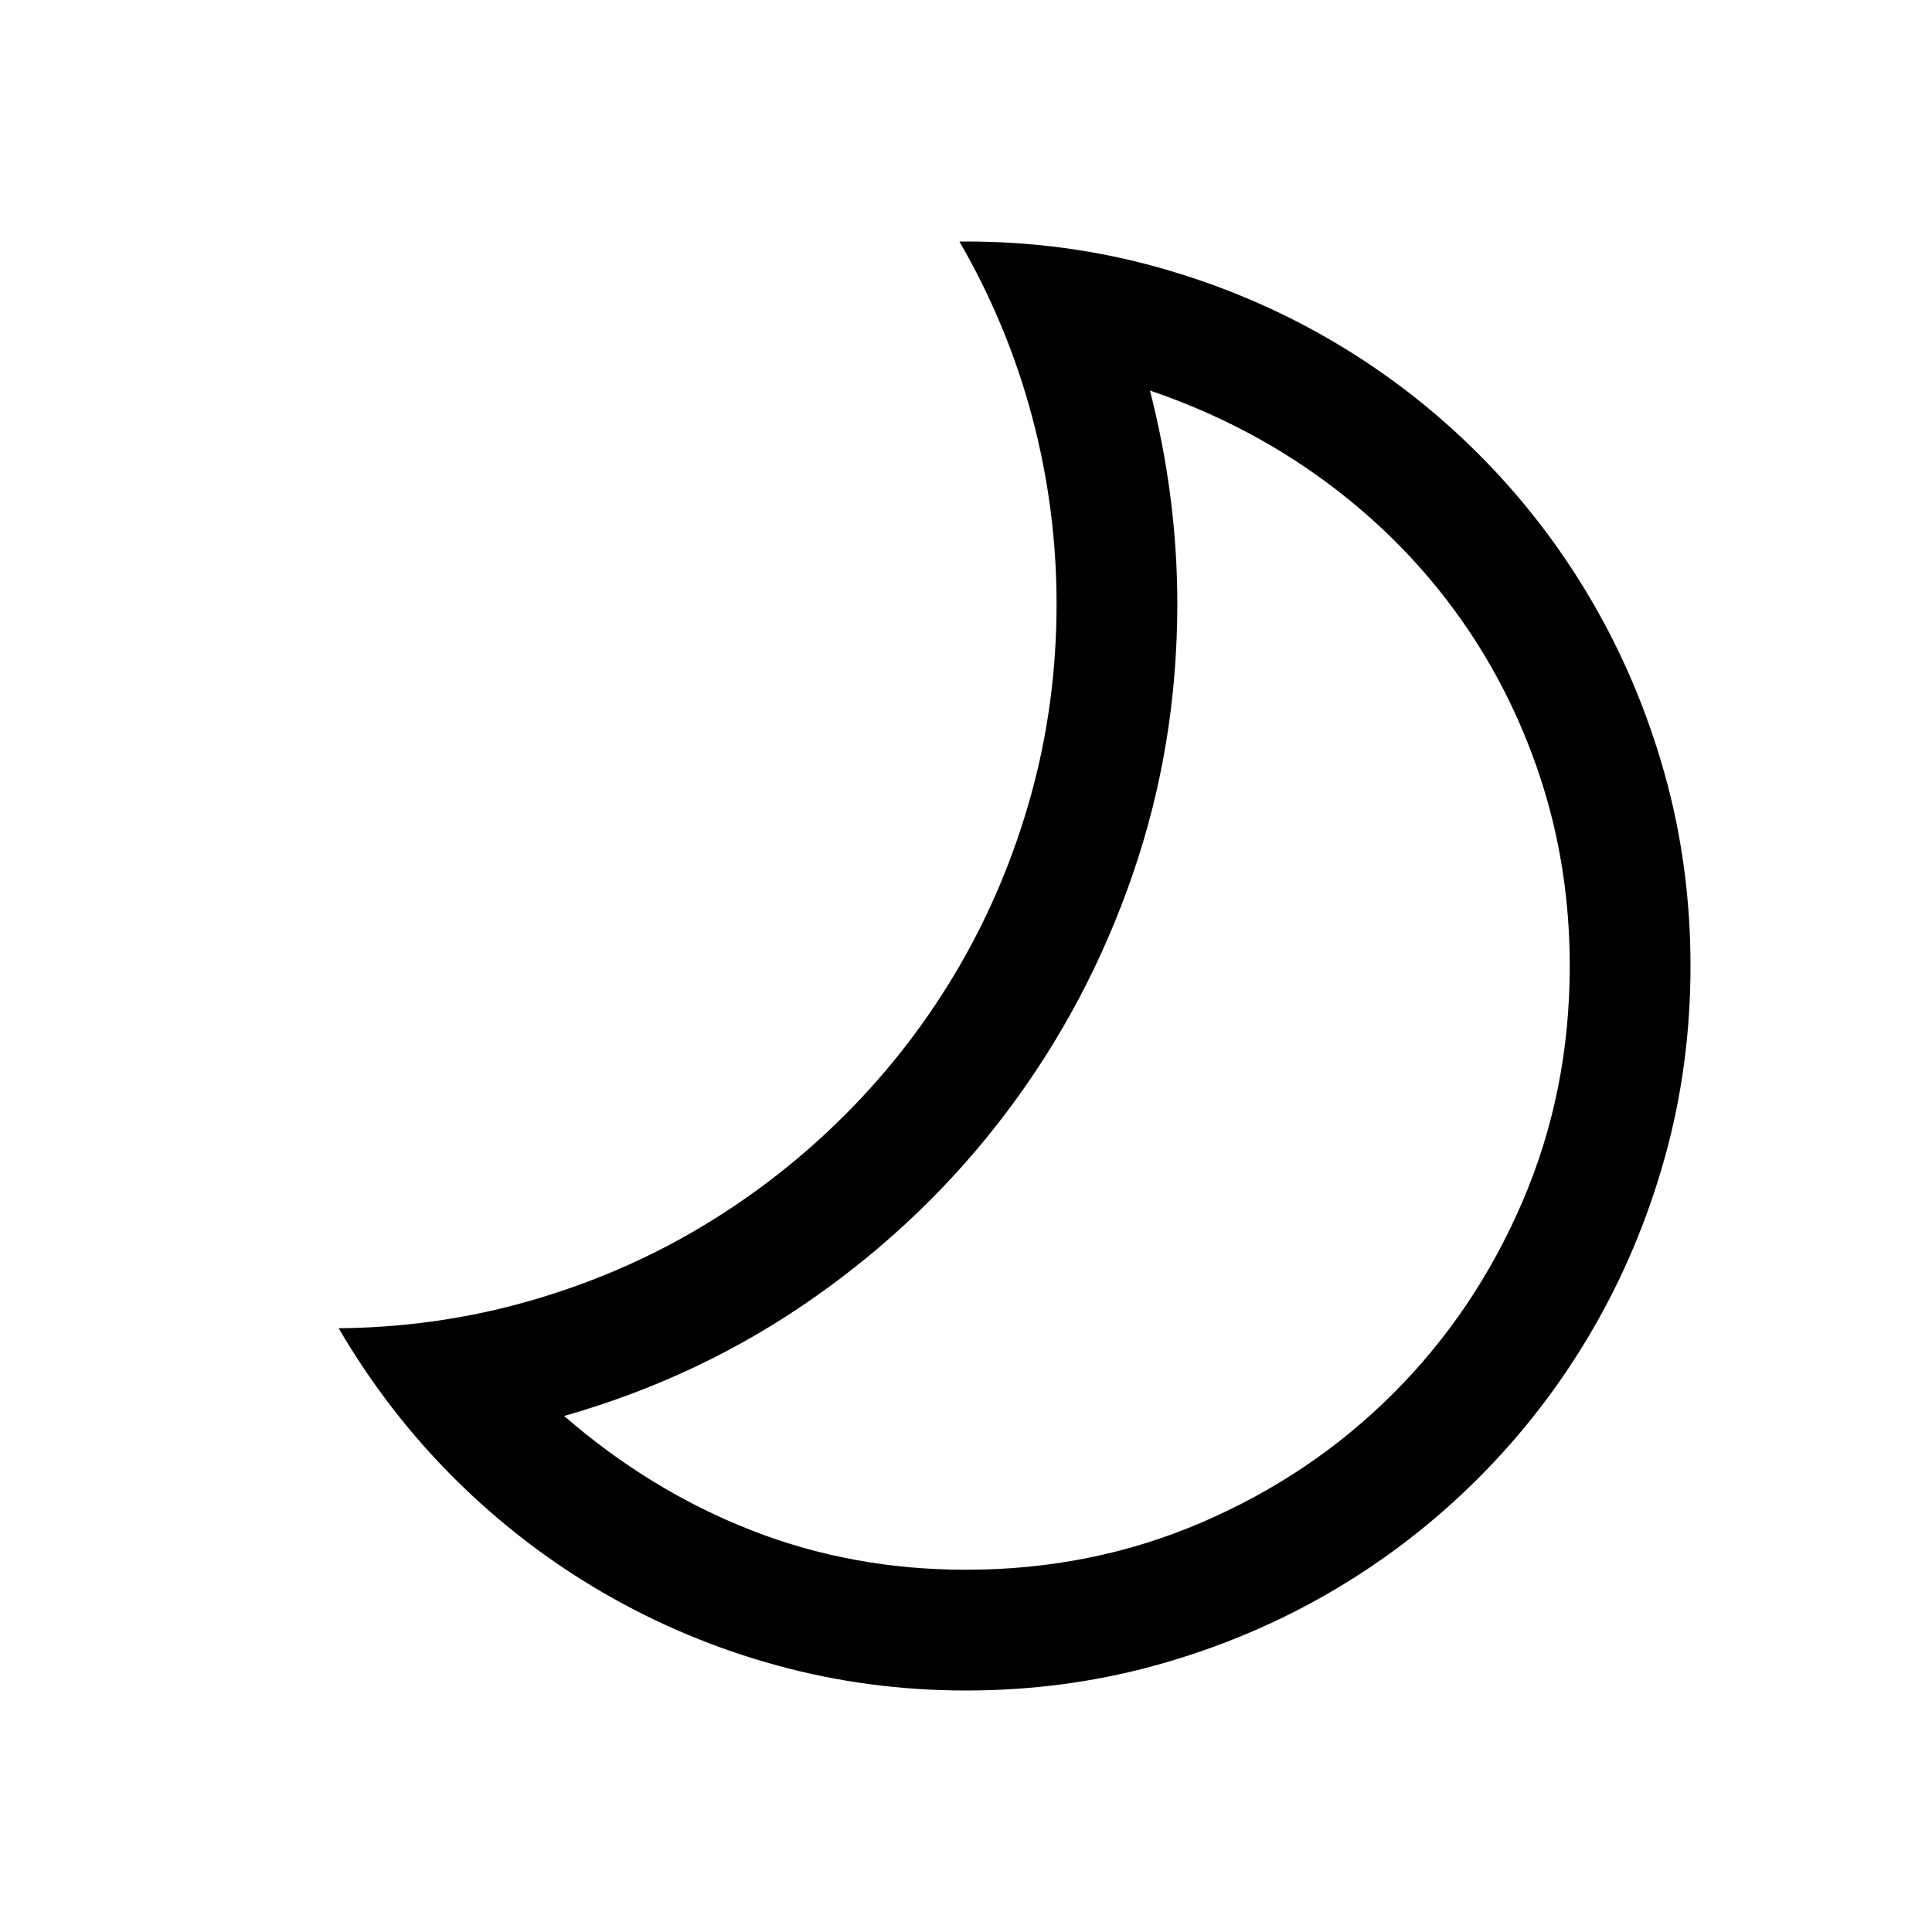
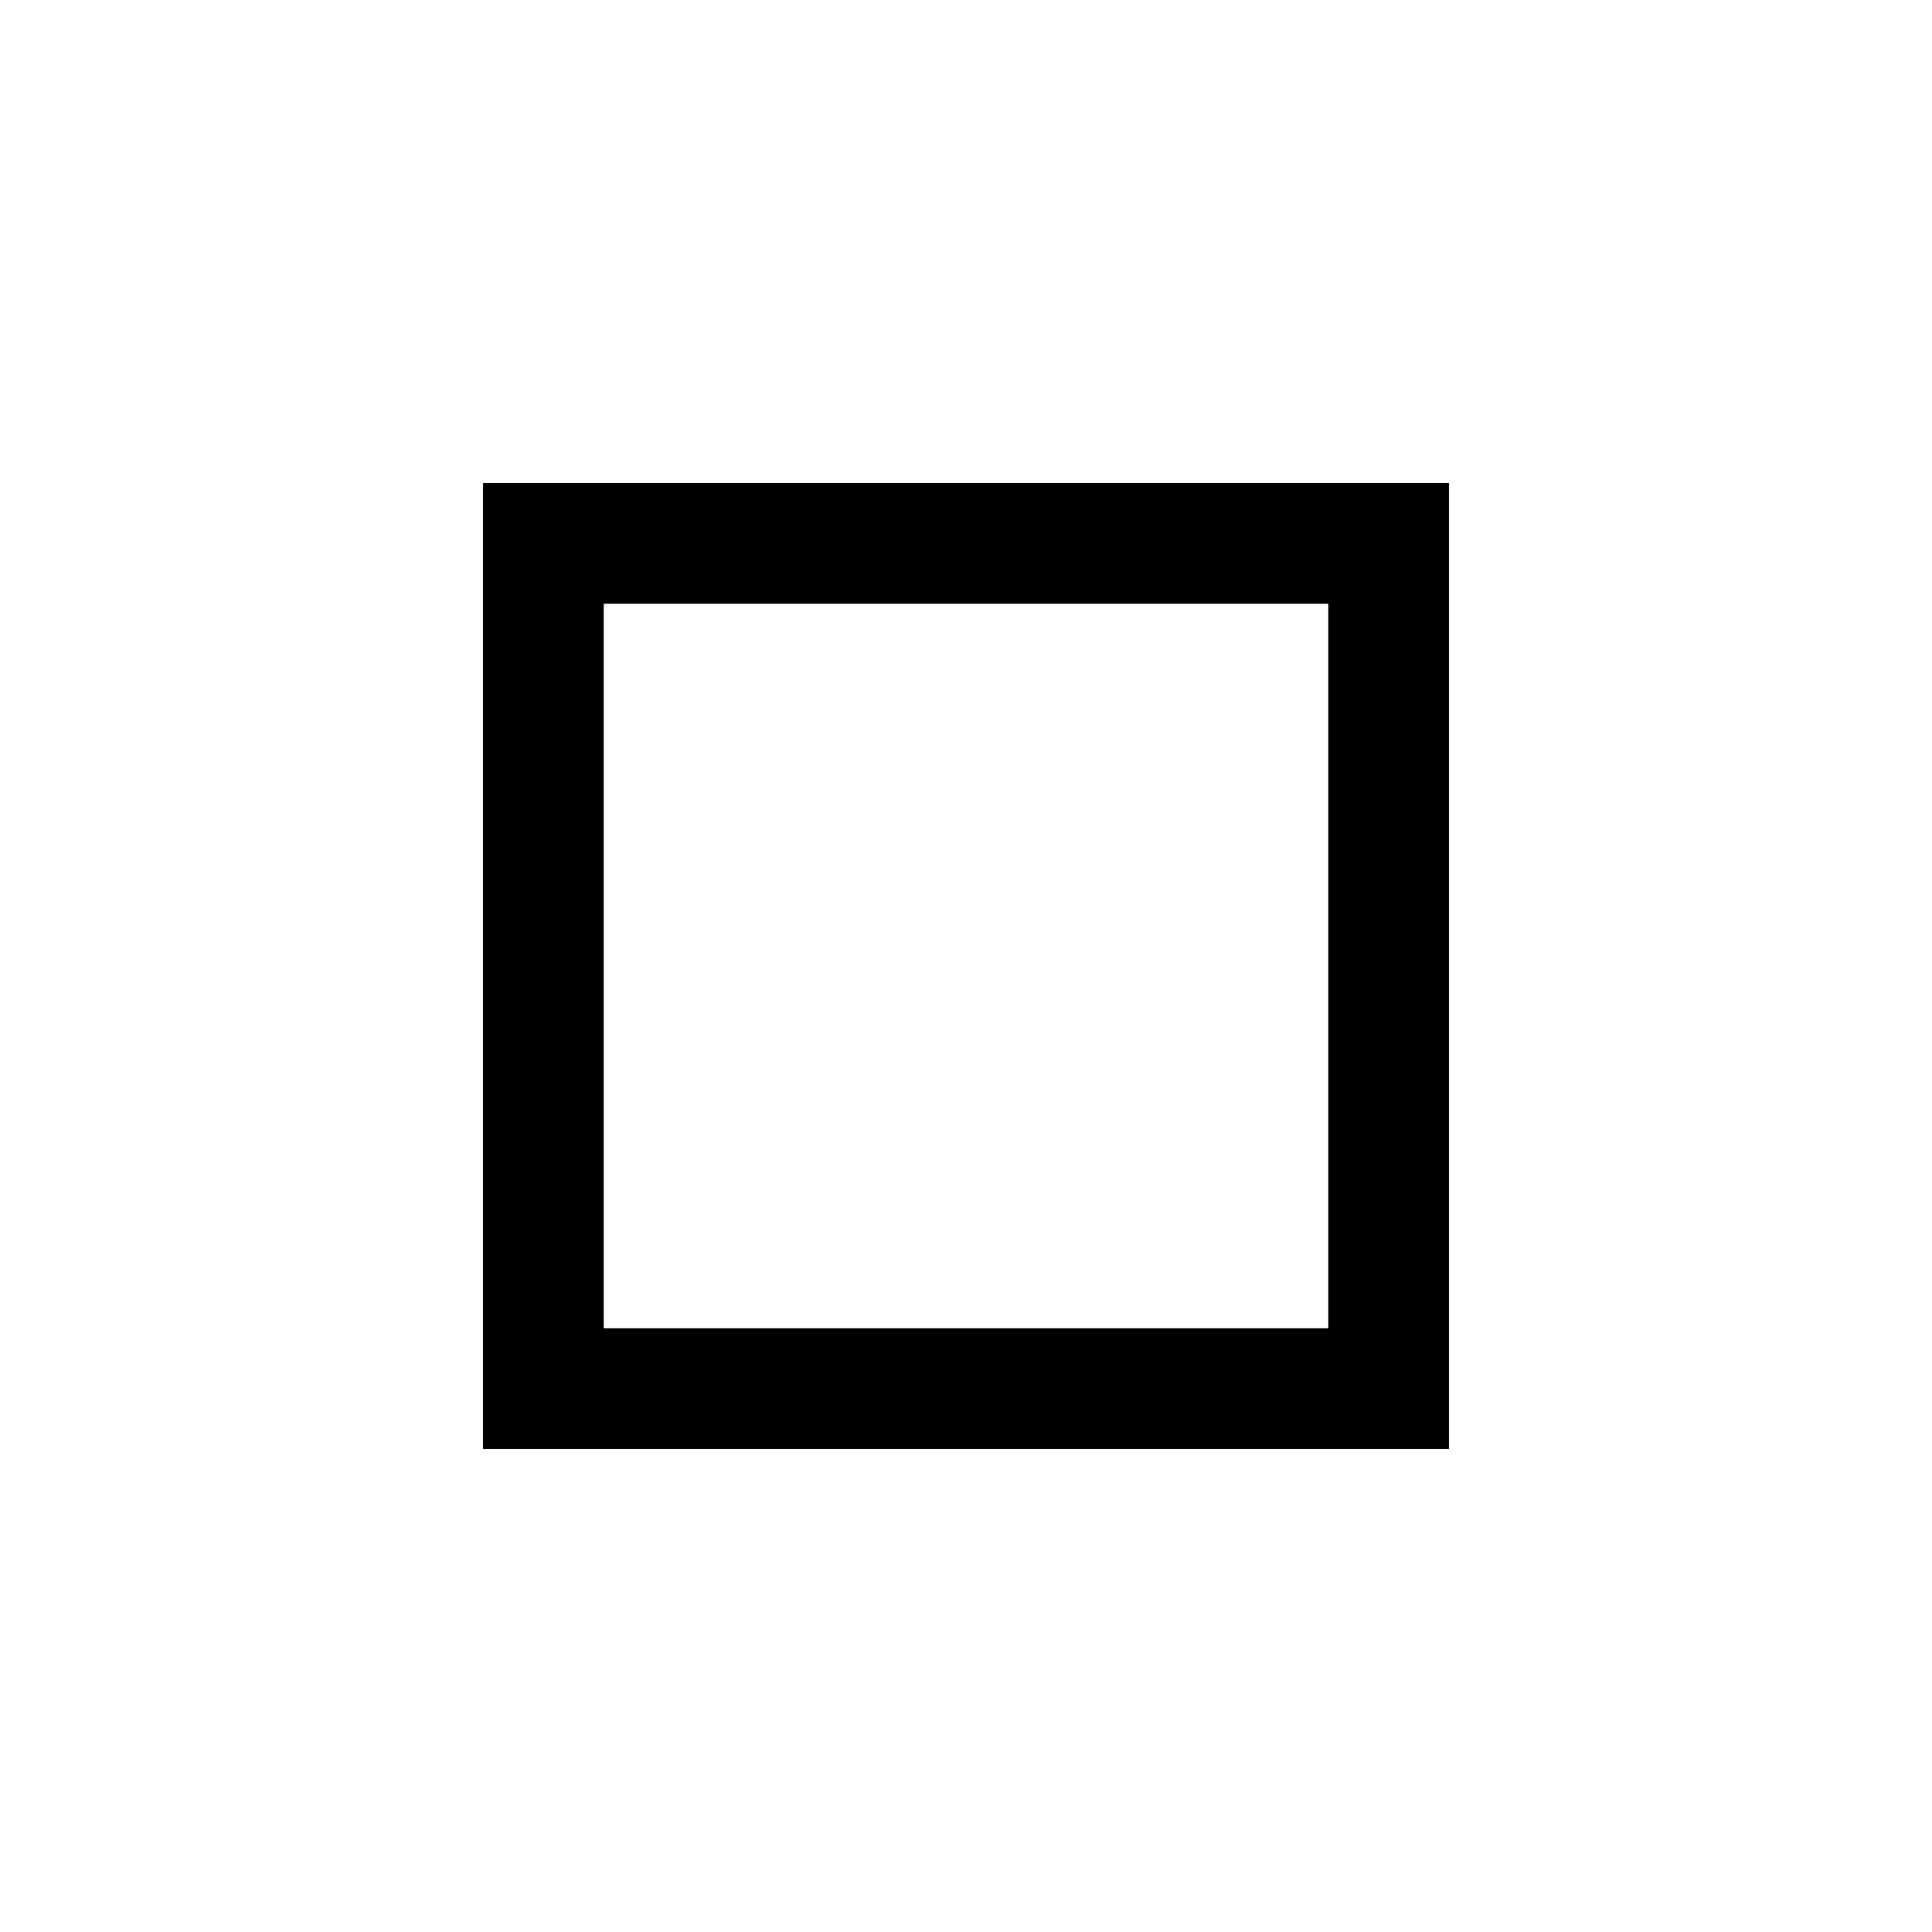
<svg xmlns="http://www.w3.org/2000/svg" width="16" height="16" viewBox="0 0 2048 2048" fill="currentColor">
-   <path transform="translate(0 2048) scale(1 -1)" d="M1120 1408q0 101 -26 198.5t-77 185.5h7q106 0 204 -27.5t183.5 -77.5t155.5 -120t120 -155.5t77.5 -183.5t27.5 -204t-27.5 -204t-77.5 -183.5t-120 -155.5t-155.5 -120t-183.5 -77.5t-204 -27.5q-103 0 -200 26.5t-183.5 76.5t-158 121t-123.5 160q105 1 202.5 29 t182 78.5t154 120.5t119 155t76.5 182.5t27 202.5zM1024 384q133 0 249.5 50t203.5 137t137 203.5t50 249.5q0 106 -32 202t-90.5 175.5t-140.5 139t-182 93.5q29 -113 29 -226q0 -150 -47.5 -287.5t-133.5 -251.5t-205.5 -197.5t-263.5 -124.5q91 -79 198 -121t228 -42z" />
+   <path transform="translate(0 2048) scale(1 -1)" d="M512 1536h1024v-1024h-1024v1024zM1408 640v768h-768v-768h768z" />
</svg>
